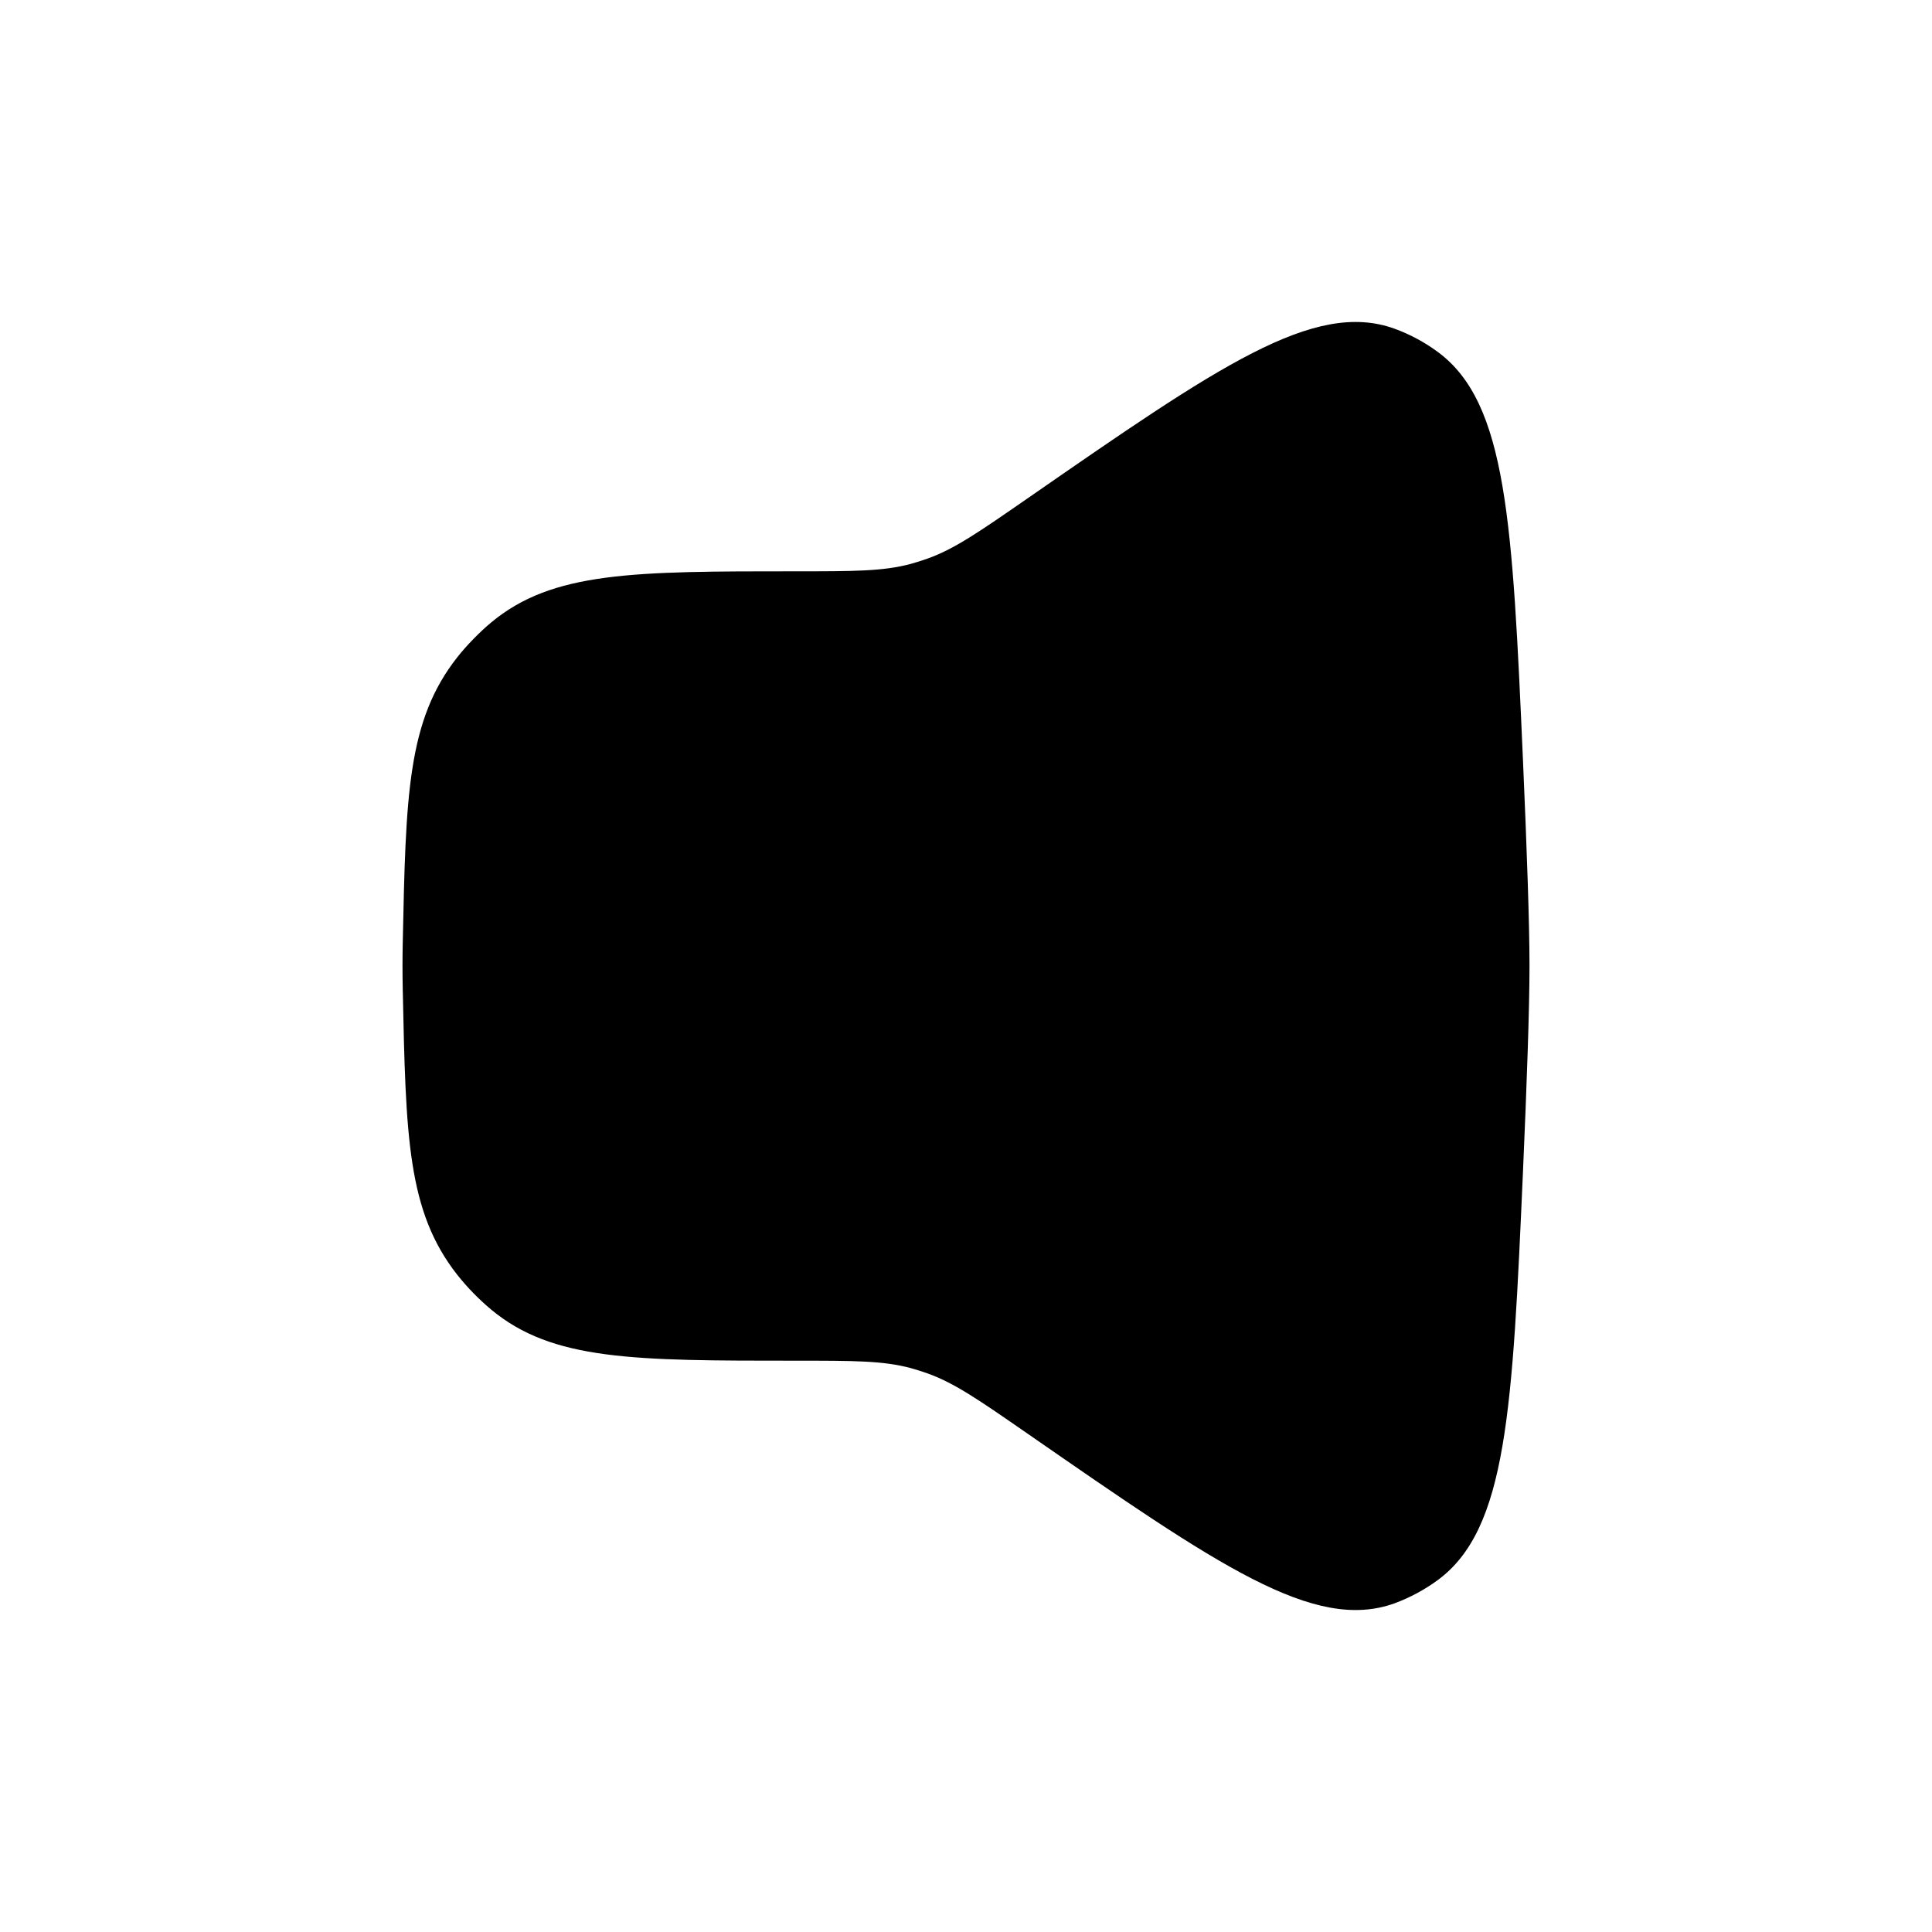
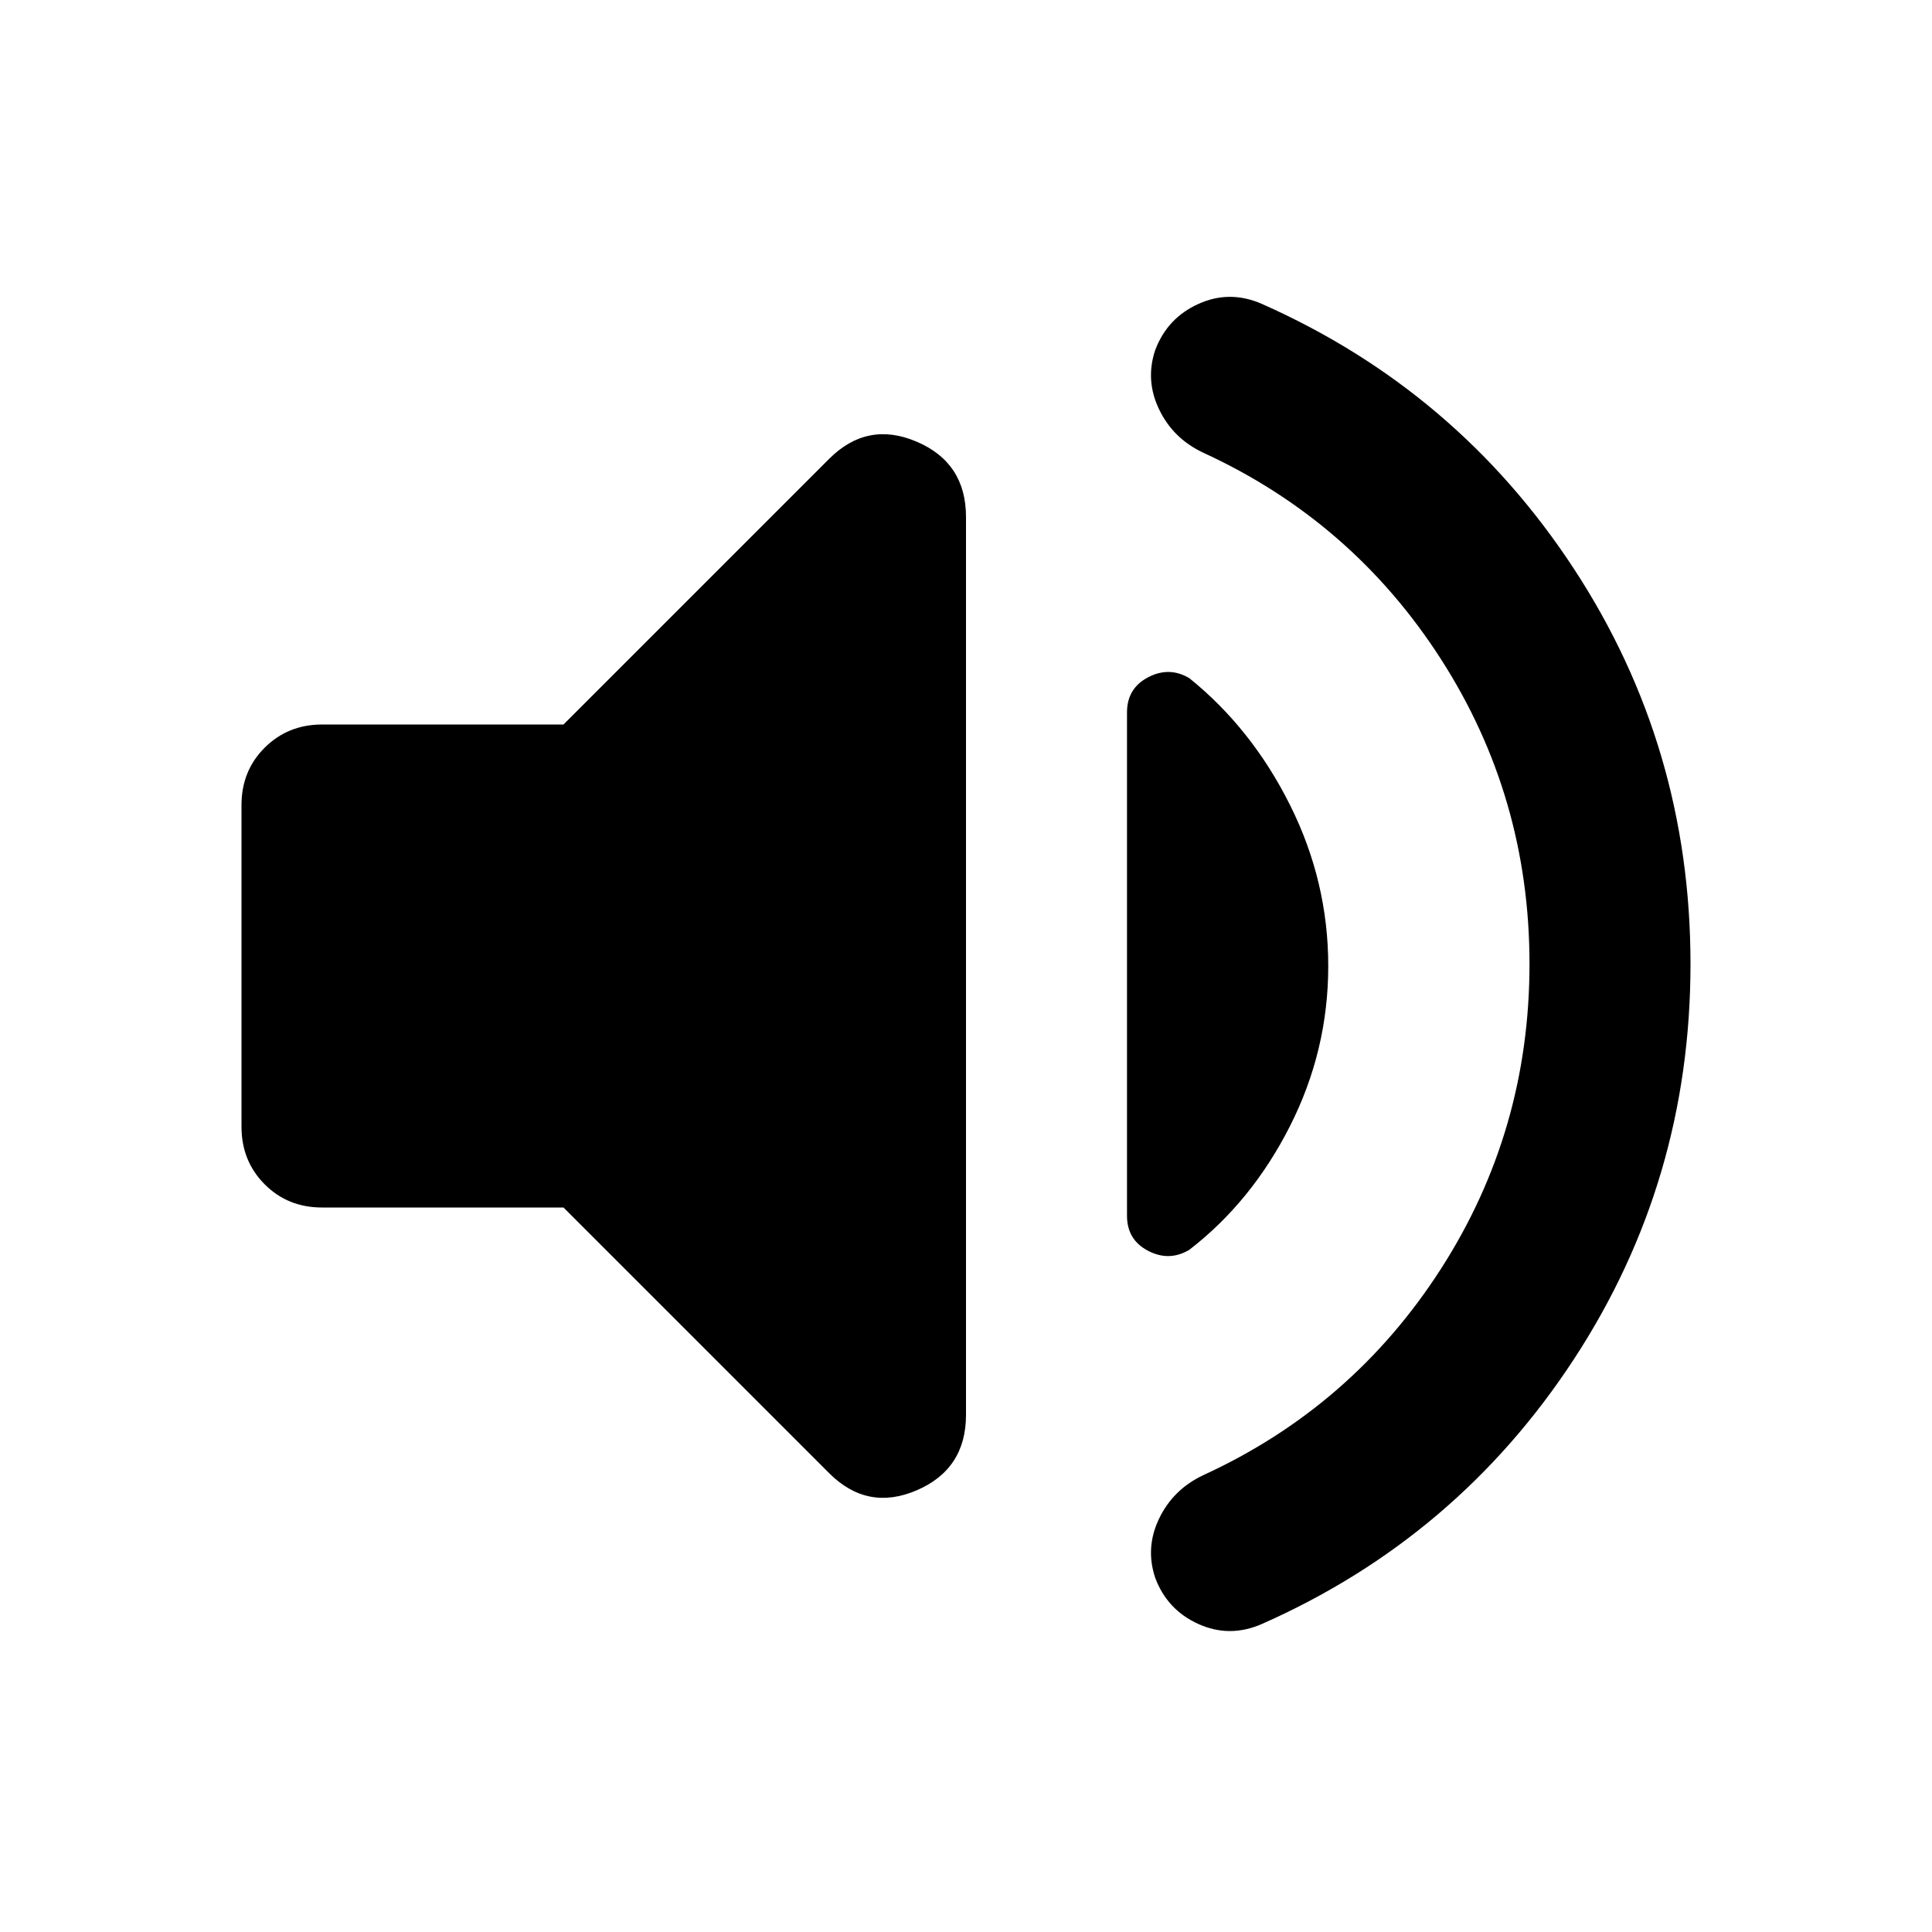
- <svg xmlns="http://www.w3.org/2000/svg" width="24" height="24" viewBox="0 0 24 24">
-   <path fill="currentColor" d="M5.003 11.716c.038-1.843.057-2.764.678-3.552c.113-.144.28-.315.42-.431c.763-.636 1.771-.636 3.788-.636c.72 0 1.081 0 1.425-.092q.107-.03.211-.067c.336-.121.637-.33 1.238-.746c2.374-1.645 3.56-2.467 4.557-2.11c.191.069.376.168.541.29c.861.635.927 2.115 1.058 5.073C18.967 10.541 19 11.48 19 12s-.033 1.46-.081 2.555c-.131 2.958-.197 4.438-1.058 5.073a2.2 2.2 0 0 1-.54.29c-.997.357-2.184-.465-4.558-2.11c-.601-.416-.902-.625-1.238-.746a3 3 0 0 0-.211-.067c-.344-.092-.704-.092-1.425-.092c-2.017 0-3.025 0-3.789-.636a3 3 0 0 1-.419-.43c-.621-.79-.64-1.71-.678-3.552a14 14 0 0 1 0-.57" />
+ <svg xmlns="http://www.w3.org/2000/svg" viewBox="0 0 24 24">
+   <path d="M0 0h24v24H0z" fill="none" />
+   <path fill="currentColor" d="M19 11.975q0-2.075-1.1-3.787t-2.95-2.563q-.375-.175-.55-.537t-.05-.738q.15-.4.538-.575t.787 0Q18.1 4.85 19.55 7.063T21 11.974t-1.45 4.913t-3.875 3.287q-.4.175-.788 0t-.537-.575q-.125-.375.05-.737t.55-.538q1.85-.85 2.95-2.562t1.1-3.788M7 15H4q-.425 0-.712-.288T3 14v-4q0-.425.288-.712T4 9h3l3.3-3.3q.475-.475 1.088-.213t.612.938v11.15q0 .675-.612.938T10.3 18.3zm9.5-3q0 1.05-.475 1.988t-1.25 1.537q-.25.15-.513.013T14 15.1V8.85q0-.3.263-.437t.512.012q.775.625 1.25 1.575t.475 2" />
</svg>
